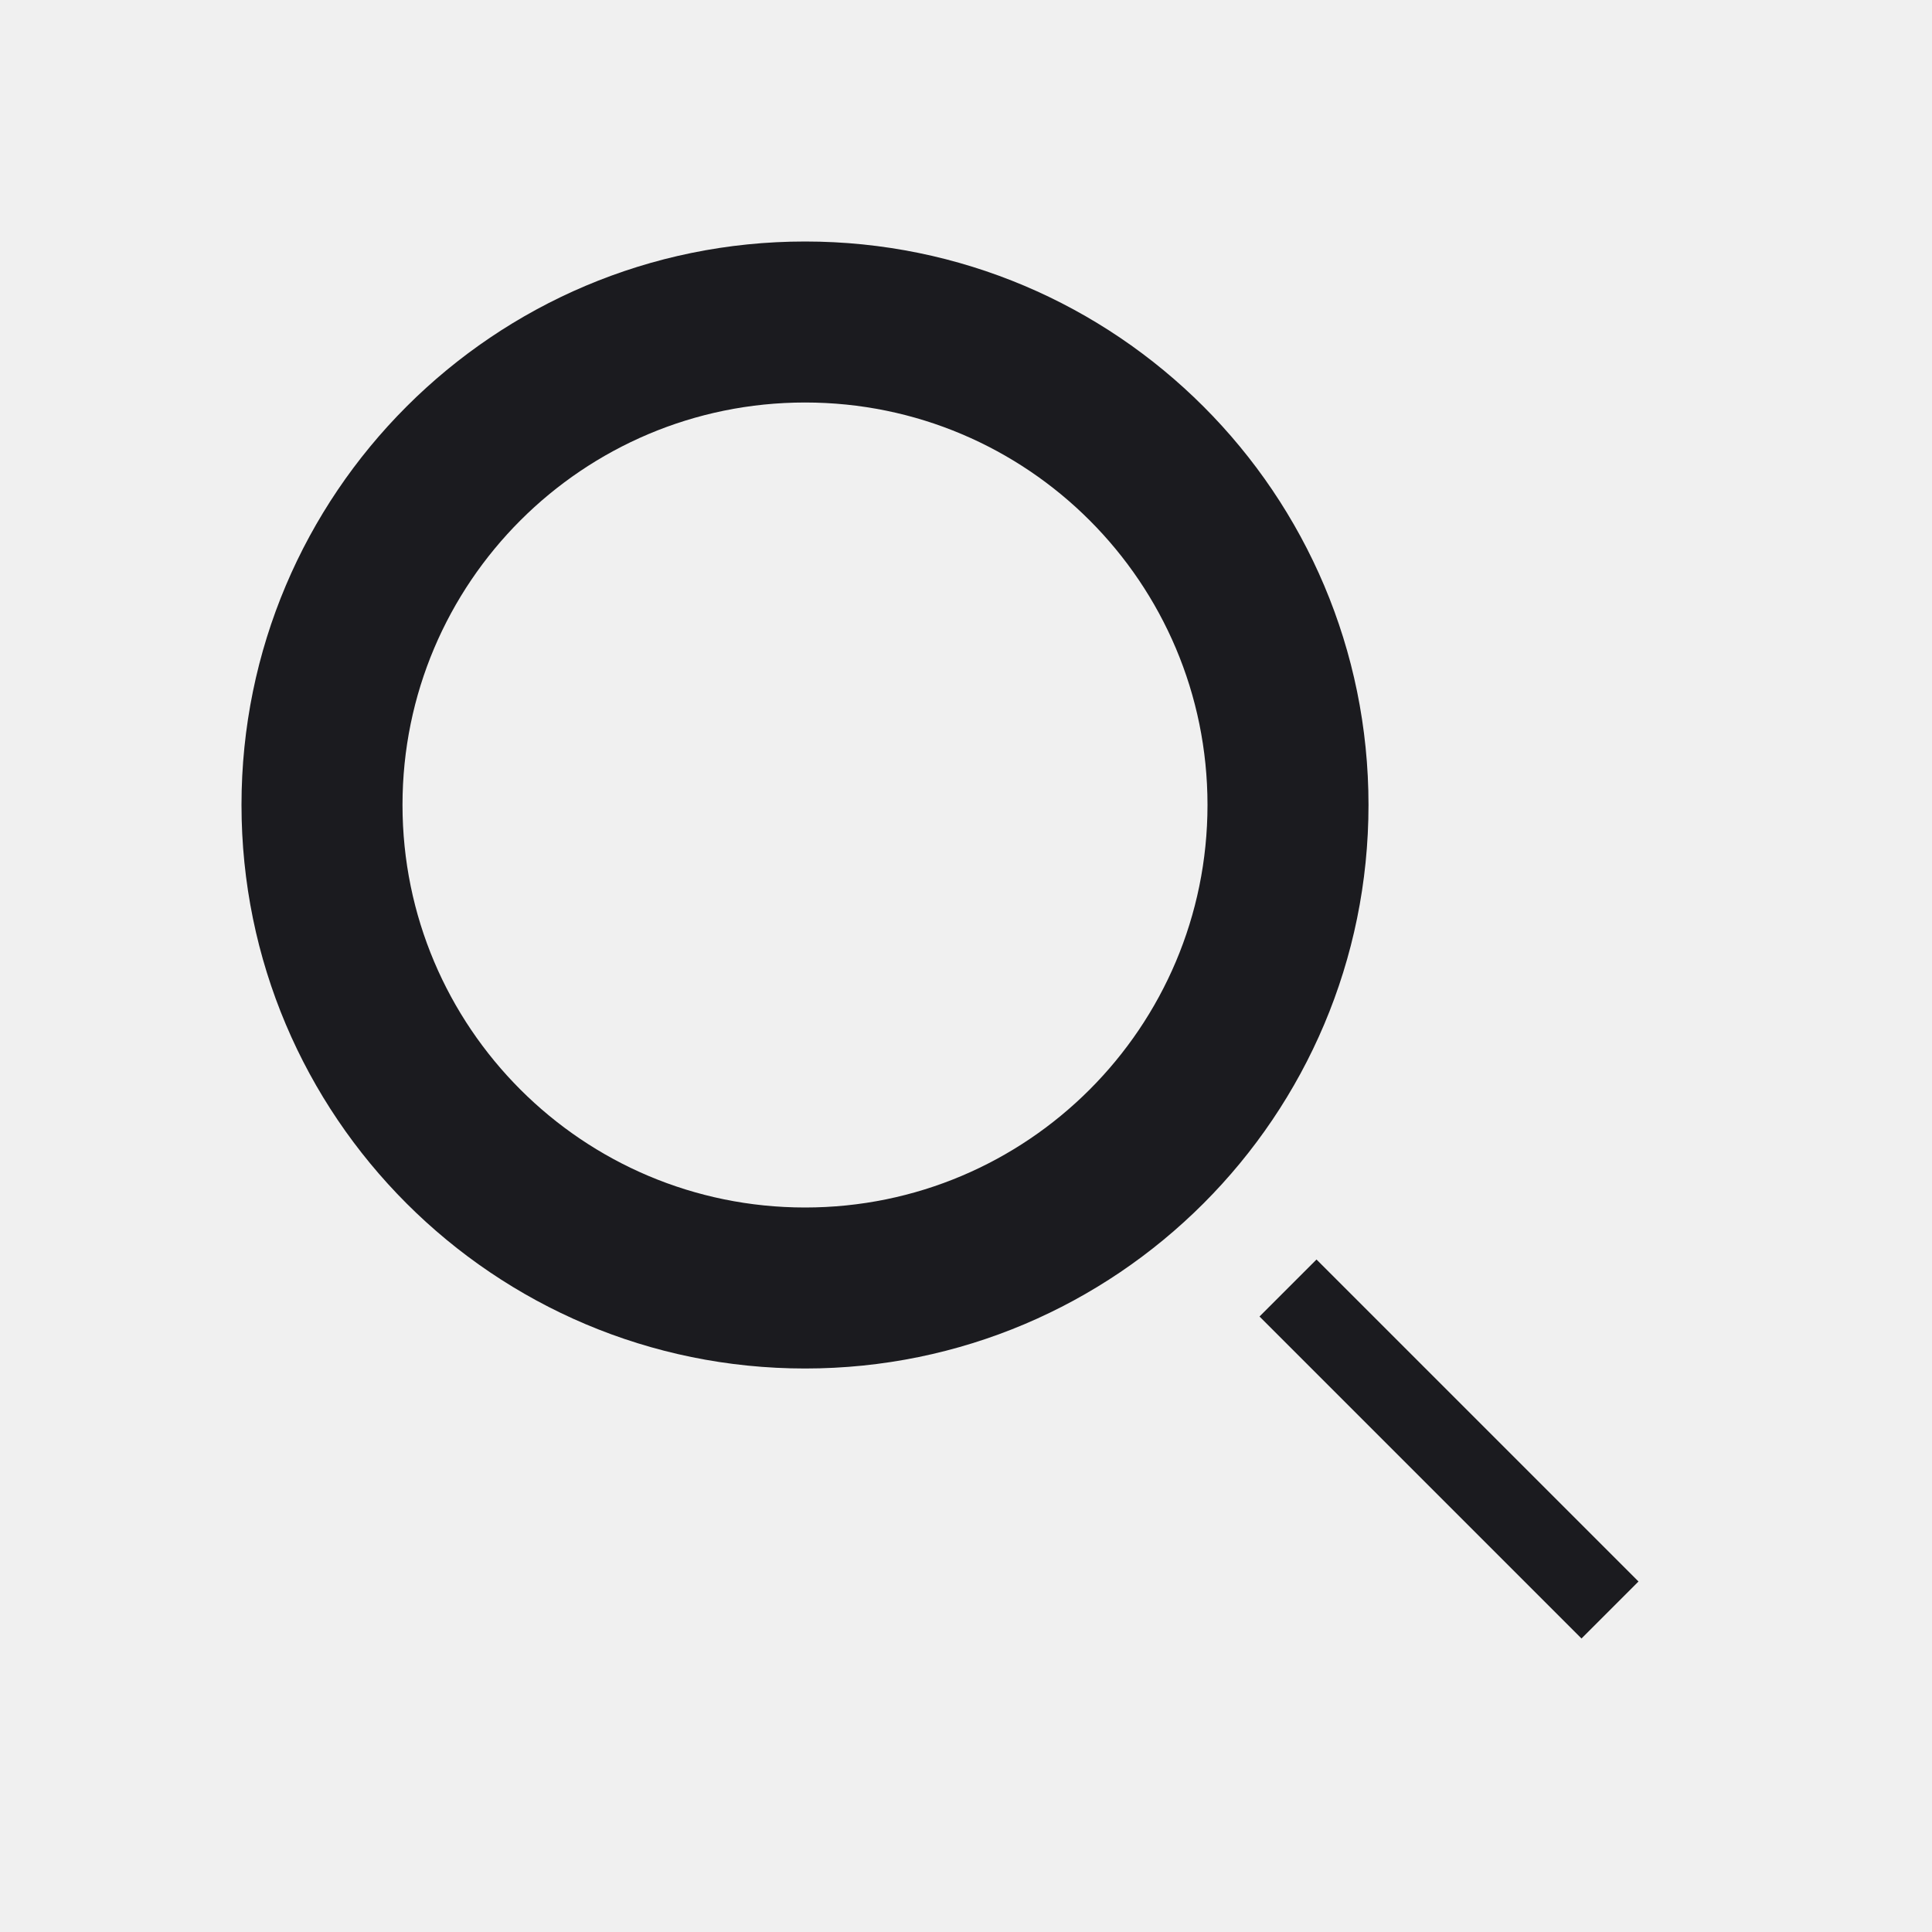
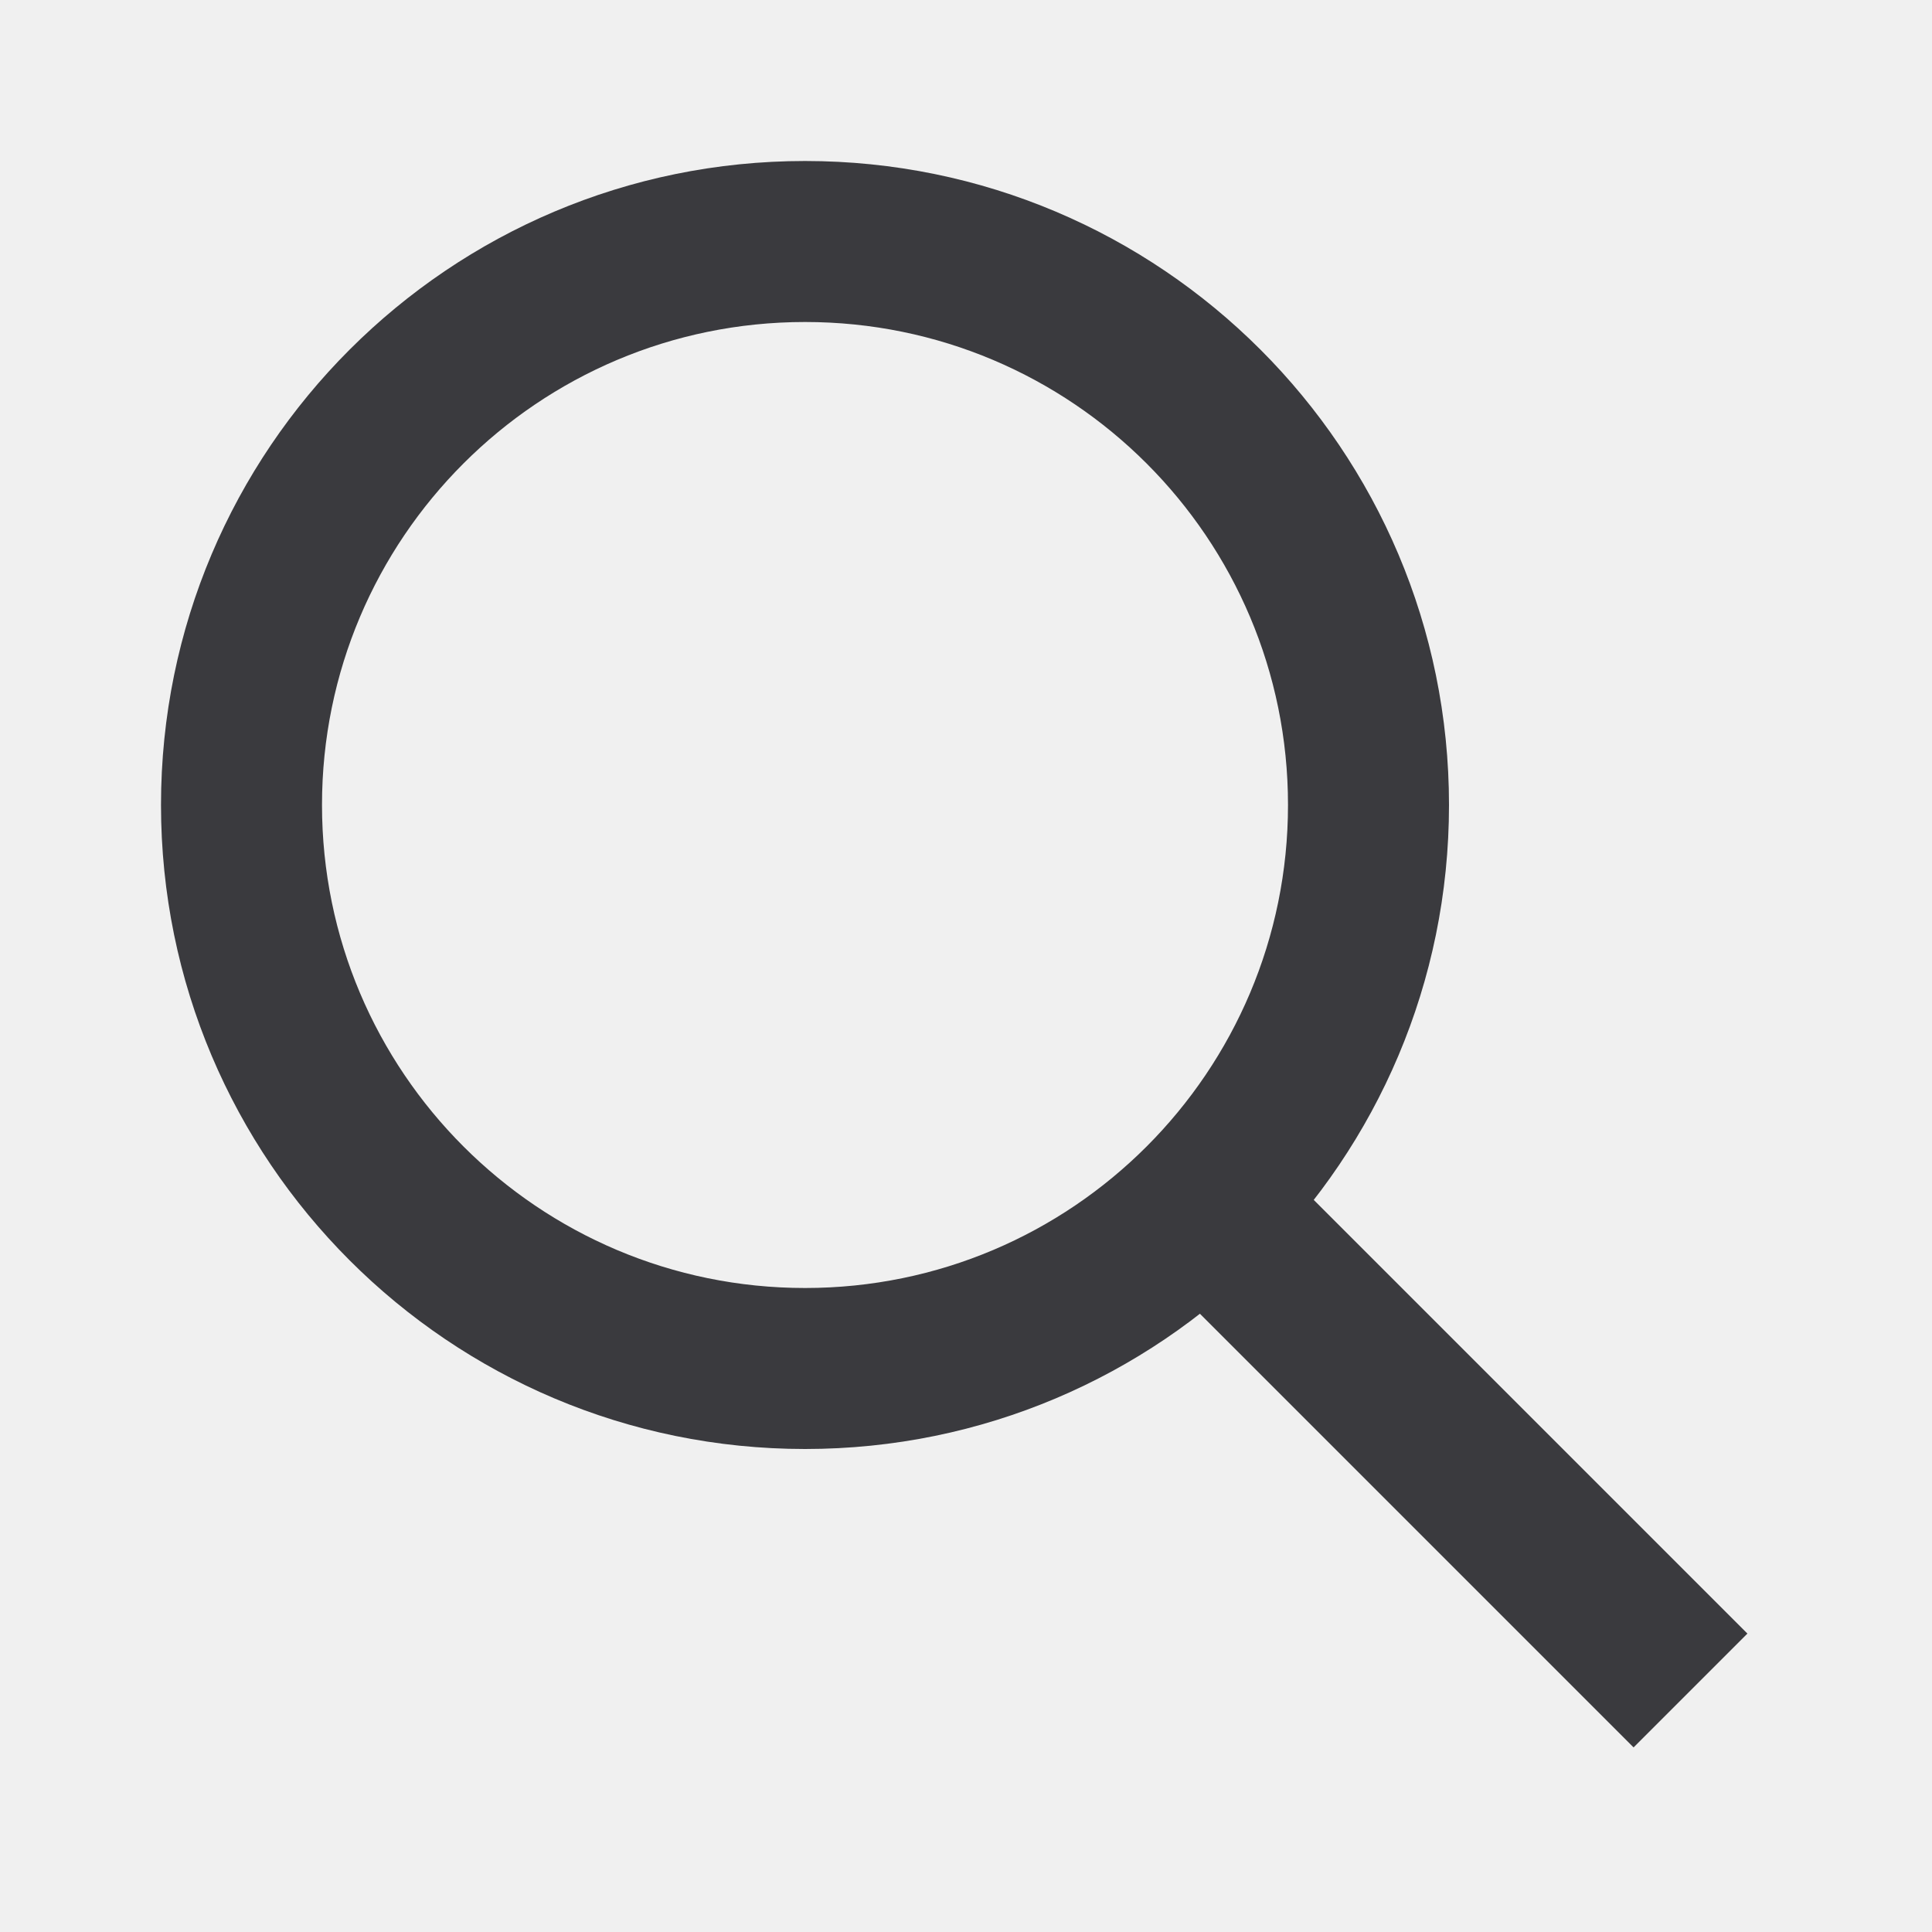
<svg xmlns="http://www.w3.org/2000/svg" width="24" height="24" viewBox="0 0 24 24" fill="none">
-   <path fill-rule="evenodd" clip-rule="evenodd" d="M5 9.999C5 7.239 7.239 5 10.001 5C12.763 5 15 7.239 15 9.999C15 12.761 12.762 15 10.001 15C7.239 15 5 12.761 5 9.999ZM10.001 3C6.134 3 3 6.134 3 9.999C3 13.866 6.134 17 10.001 17C13.868 17 17 13.865 17 9.999C17 6.134 13.867 3 10.001 3ZM15.646 16.354L19.646 20.354L20.354 19.646L16.354 15.646L15.646 16.354Z" fill="#1B1B1F" />
+   <g clip-path="url(#clip0_8842_20209)">
+     <path fill-rule="evenodd" clip-rule="evenodd" d="M10.001 16C13.315 16 16 13.314 16 9.999C16 6.686 13.315 4 10.001 4C6.686 4 4 6.687 4 9.999C4 13.313 6.687 16 10.001 16ZM10.001 18C14.42 18 18 14.418 18 9.999C18 5.582 14.42 2 10.001 2C5.582 2 2 5.582 2 9.999C2 14.418 5.582 18 10.001 18Z" fill="#3A3A3E" />
+     <path fill-rule="evenodd" clip-rule="evenodd" d="M20.293 21.707L14.293 15.707L15.707 14.293L21.707 20.293L20.293 21.707Z" fill="#3A3A3E" />
+   </g>
+   <defs>
+     <clipPath id="clip0_8842_20209">
+       <rect width="24" height="24" fill="white" />
+     </clipPath>
+   </defs>
</svg>
